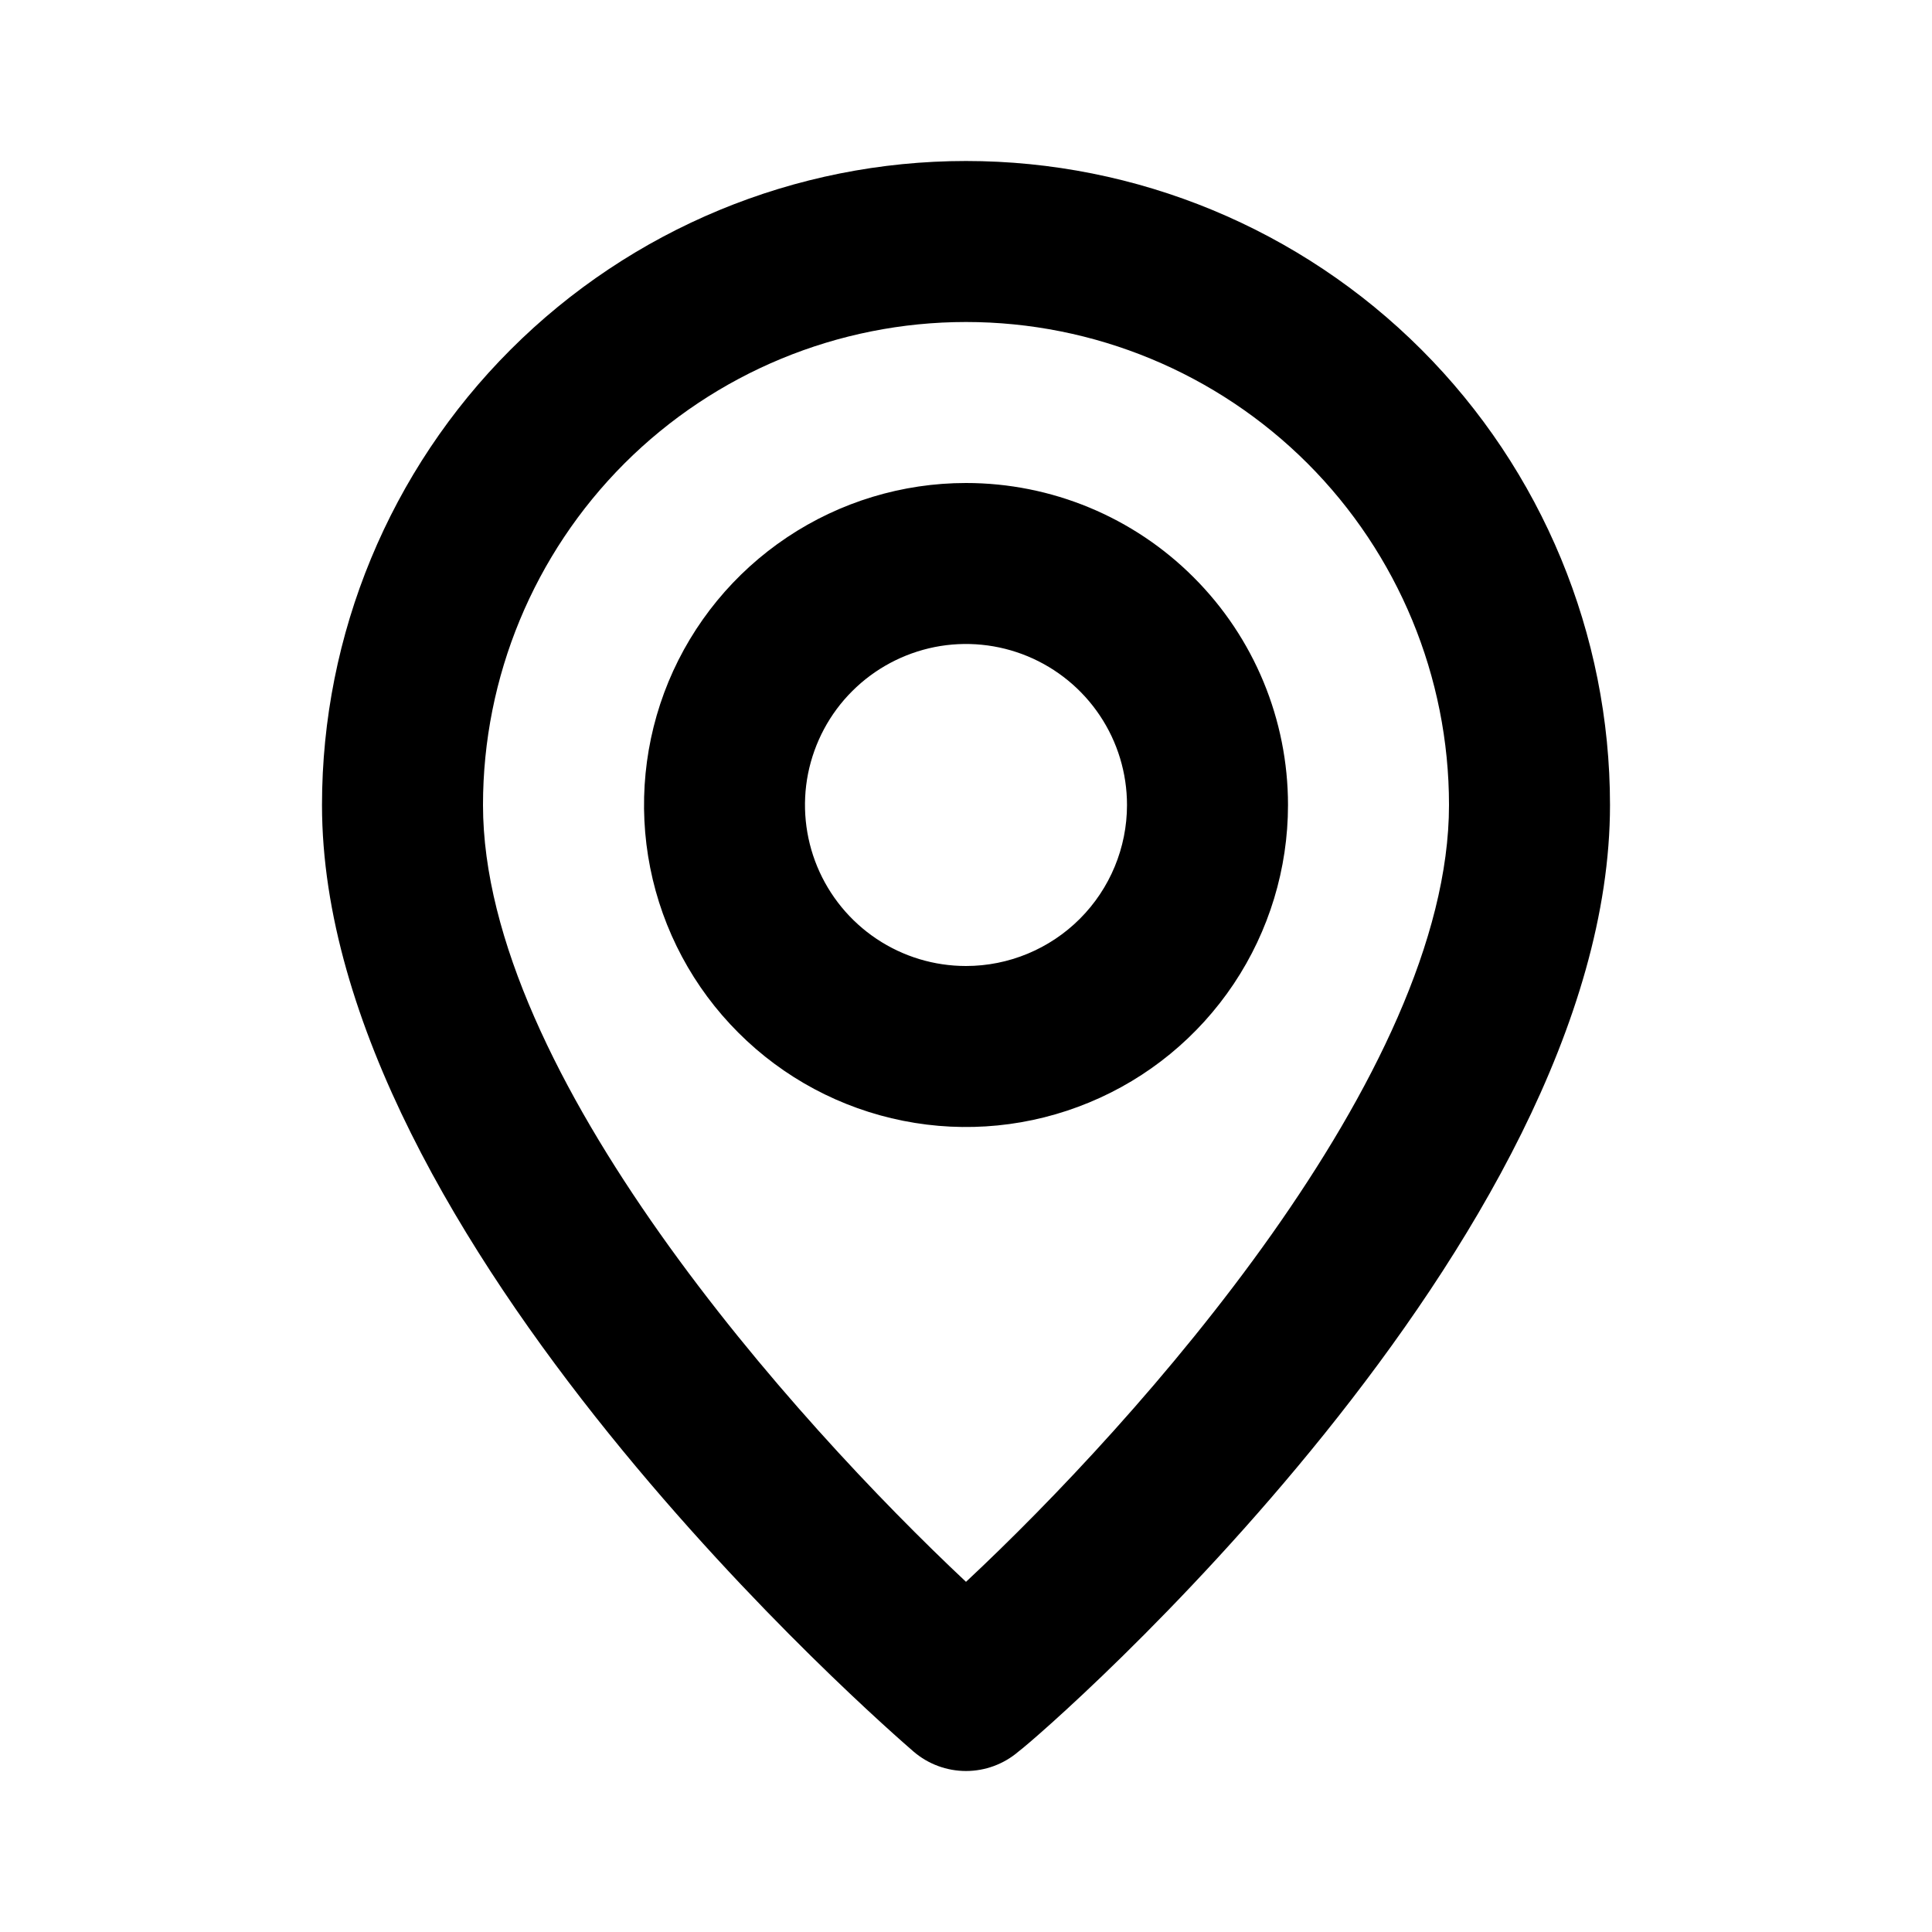
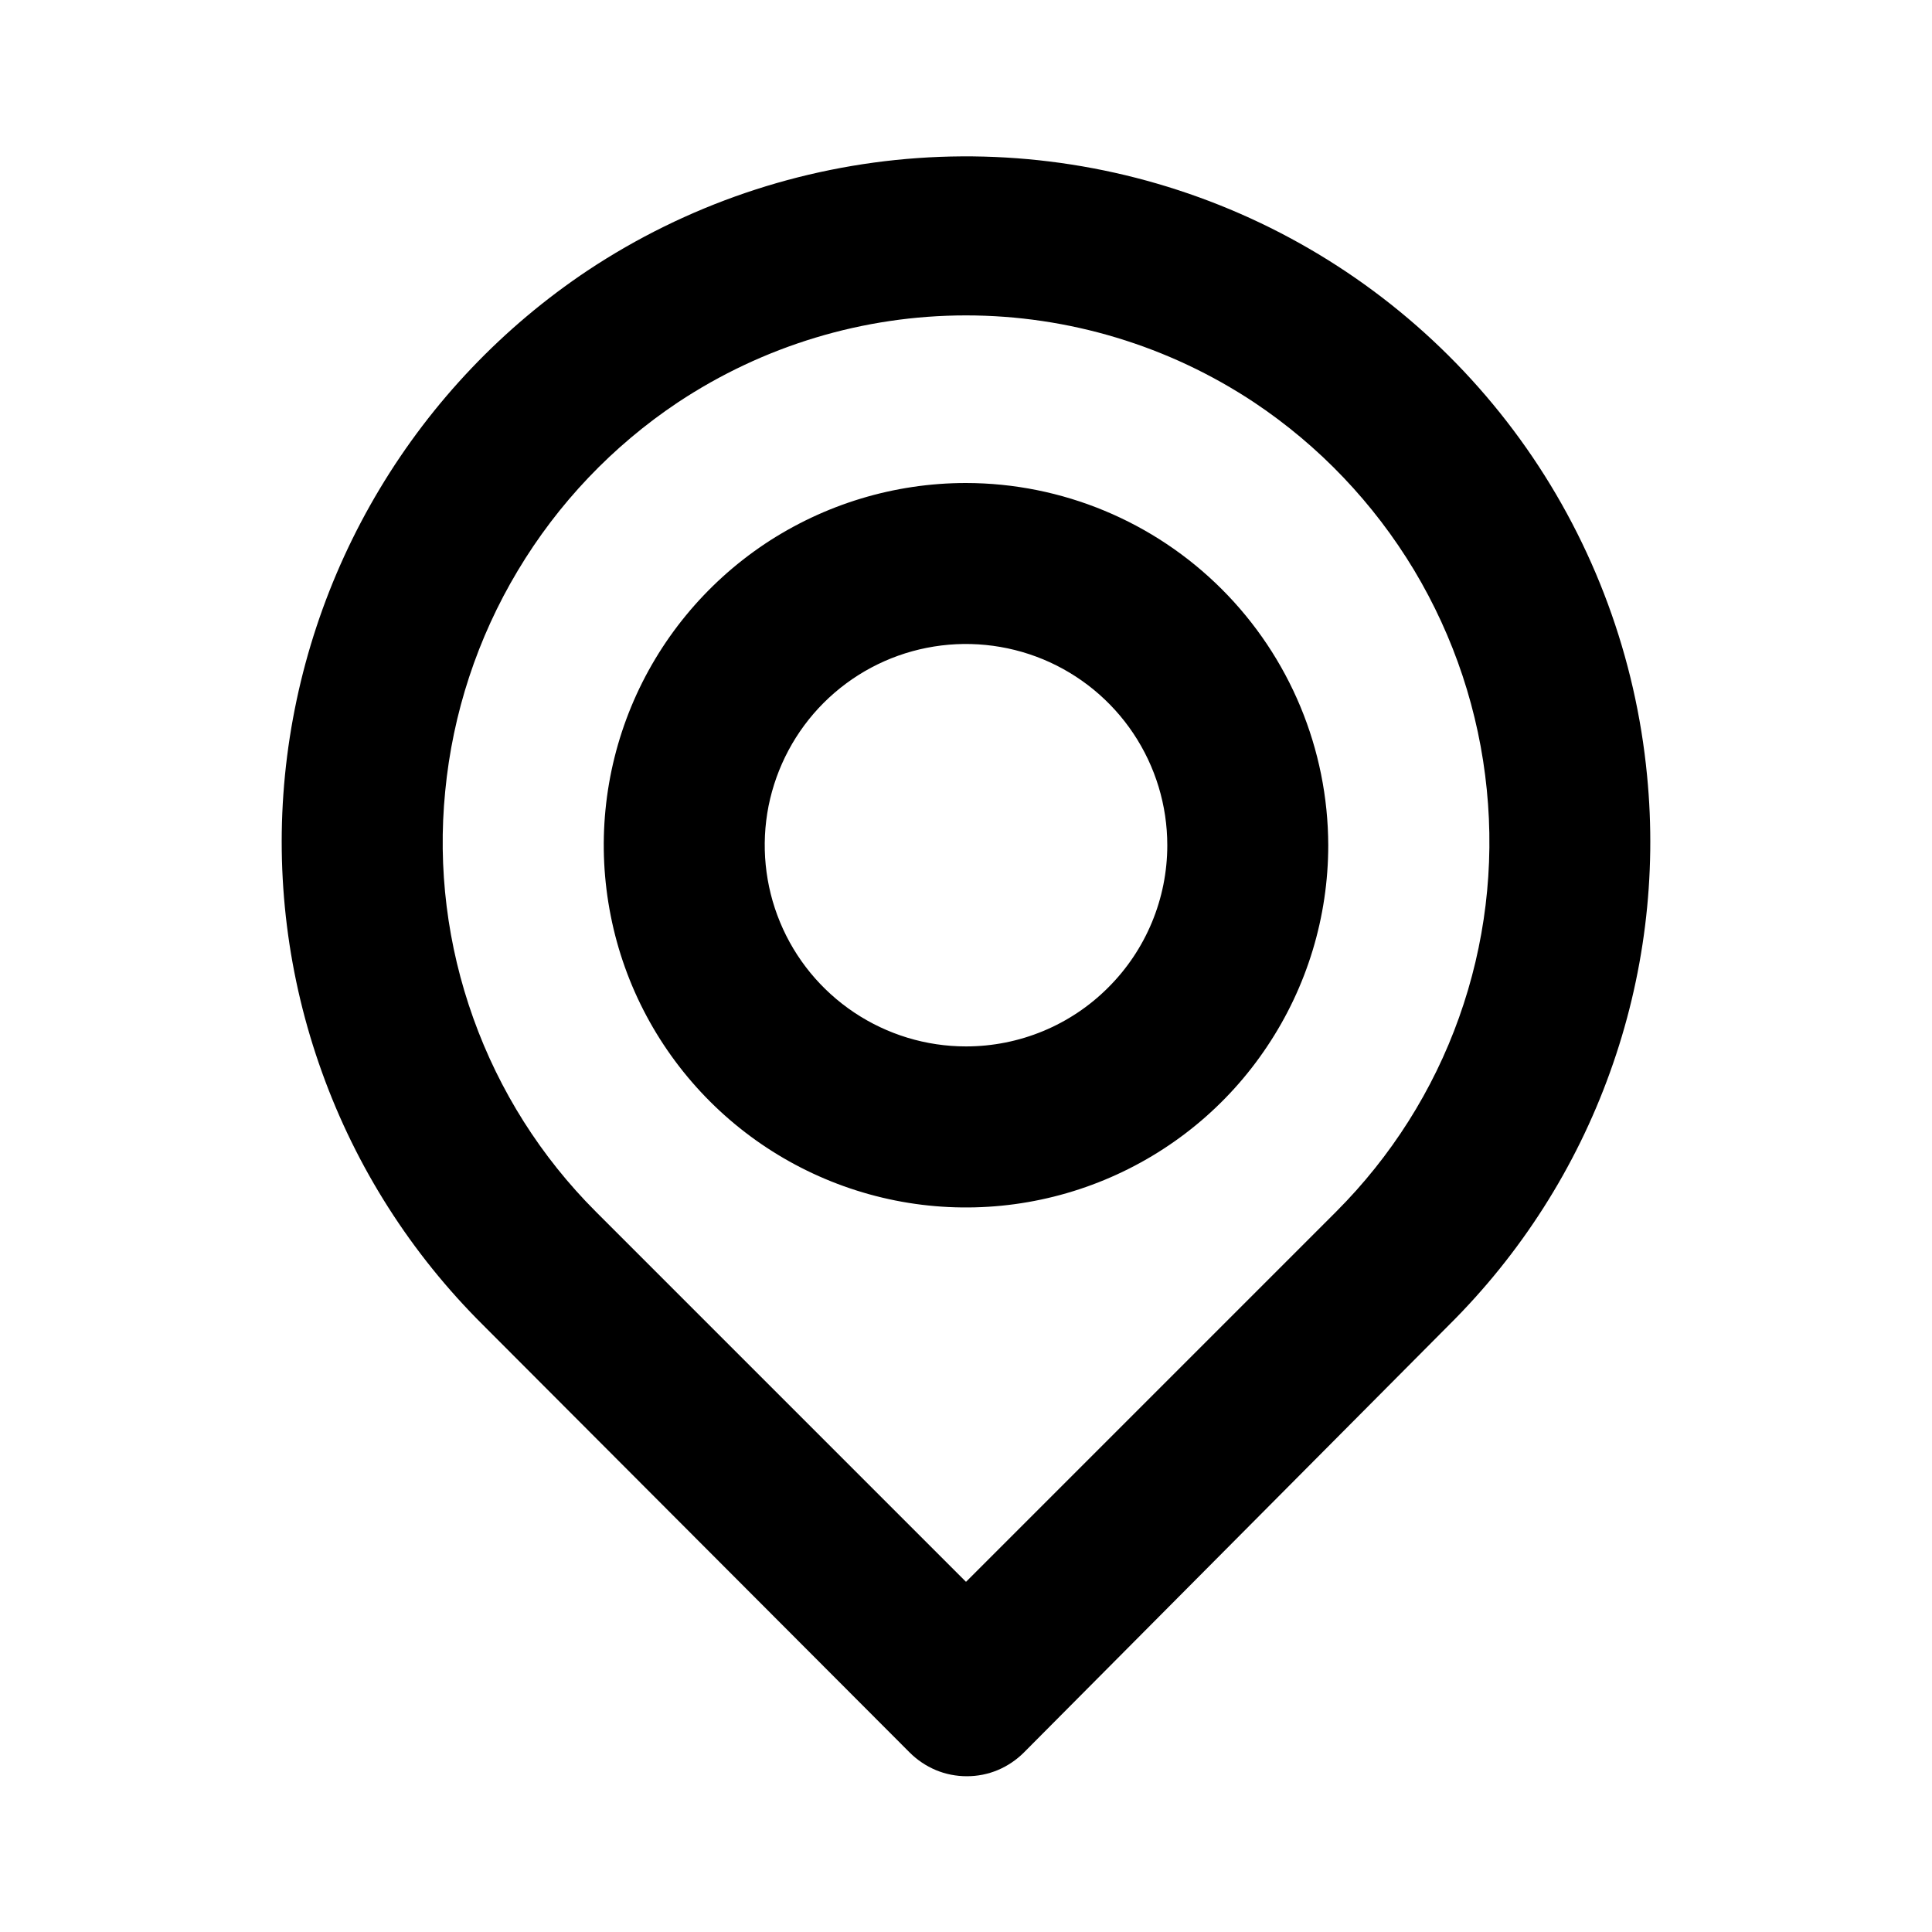
- <svg xmlns="http://www.w3.org/2000/svg" width="24" height="24" viewBox="0 0 24 24" fill="none">
-   <path d="M12 2C9.878 2 7.843 2.843 6.343 4.343C4.843 5.843 4 7.878 4 10C4 15.4 11.05 21.5 11.35 21.76C11.531 21.915 11.762 22 12 22C12.238 22 12.469 21.915 12.65 21.76C13 21.5 20 15.4 20 10C20 7.878 19.157 5.843 17.657 4.343C16.157 2.843 14.122 2 12 2ZM12 19.65C9.87 17.65 6 13.34 6 10C6 8.409 6.632 6.883 7.757 5.757C8.883 4.632 10.409 4 12 4C13.591 4 15.117 4.632 16.243 5.757C17.368 6.883 18 8.409 18 10C18 13.34 14.13 17.66 12 19.65ZM12 6C11.209 6 10.435 6.235 9.778 6.674C9.12 7.114 8.607 7.738 8.304 8.469C8.002 9.2 7.923 10.004 8.077 10.78C8.231 11.556 8.612 12.269 9.172 12.828C9.731 13.388 10.444 13.769 11.22 13.923C11.996 14.078 12.8 13.998 13.531 13.695C14.262 13.393 14.886 12.88 15.326 12.222C15.765 11.565 16 10.791 16 10C16 8.939 15.579 7.922 14.828 7.172C14.078 6.421 13.061 6 12 6ZM12 12C11.604 12 11.218 11.883 10.889 11.663C10.56 11.443 10.304 11.131 10.152 10.765C10.001 10.4 9.961 9.998 10.038 9.61C10.116 9.222 10.306 8.865 10.586 8.586C10.866 8.306 11.222 8.116 11.61 8.038C11.998 7.961 12.4 8.001 12.765 8.152C13.131 8.304 13.443 8.56 13.663 8.889C13.883 9.218 14 9.604 14 10C14 10.53 13.789 11.039 13.414 11.414C13.039 11.789 12.53 12 12 12Z" fill="black" />
+ <svg xmlns="http://www.w3.org/2000/svg" width="16" height="16" viewBox="0 0 16 16" fill="none">
+   <path d="M13.64 6.42C13.546 5.446 13.202 4.512 12.641 3.711C12.079 2.909 11.32 2.267 10.437 1.846C9.553 1.425 8.576 1.24 7.6 1.309C6.624 1.378 5.682 1.699 4.867 2.24C4.166 2.708 3.578 3.326 3.145 4.048C2.711 4.771 2.443 5.581 2.36 6.42C2.278 7.253 2.383 8.094 2.667 8.881C2.95 9.669 3.406 10.383 4 10.973L7.533 14.513C7.595 14.575 7.669 14.625 7.75 14.659C7.831 14.693 7.919 14.71 8.007 14.71C8.095 14.71 8.182 14.693 8.263 14.659C8.344 14.625 8.418 14.575 8.48 14.513L12 10.973C12.594 10.383 13.05 9.669 13.333 8.881C13.617 8.094 13.722 7.253 13.64 6.42V6.42ZM11.067 10.033L8 13.1L4.933 10.033C4.481 9.581 4.135 9.034 3.92 8.433C3.704 7.831 3.624 7.189 3.687 6.553C3.749 5.907 3.954 5.283 4.288 4.726C4.621 4.169 5.074 3.693 5.613 3.333C6.321 2.863 7.151 2.612 8 2.612C8.849 2.612 9.679 2.863 10.387 3.333C10.925 3.692 11.376 4.166 11.71 4.72C12.043 5.275 12.249 5.896 12.313 6.54C12.377 7.178 12.299 7.822 12.083 8.427C11.868 9.031 11.52 9.579 11.067 10.033V10.033ZM8 4C7.407 4 6.827 4.176 6.333 4.505C5.84 4.835 5.455 5.303 5.228 5.851C5.001 6.4 4.942 7.003 5.058 7.585C5.173 8.167 5.459 8.701 5.879 9.121C6.298 9.54 6.833 9.826 7.415 9.942C7.997 10.058 8.6 9.998 9.148 9.771C9.696 9.544 10.165 9.16 10.494 8.666C10.824 8.173 11 7.593 11 7C10.998 6.204 10.681 5.442 10.119 4.88C9.557 4.318 8.795 4.001 8 4V4ZM8 8.666C7.67 8.666 7.348 8.568 7.074 8.385C6.8 8.202 6.586 7.942 6.46 7.637C6.334 7.333 6.301 6.998 6.365 6.674C6.43 6.351 6.588 6.054 6.821 5.821C7.054 5.588 7.351 5.429 7.675 5.365C7.998 5.301 8.333 5.334 8.638 5.46C8.942 5.586 9.203 5.8 9.386 6.074C9.569 6.348 9.667 6.67 9.667 7C9.667 7.442 9.491 7.866 9.178 8.178C8.866 8.491 8.442 8.666 8 8.666V8.666Z" fill="black" />
</svg>
